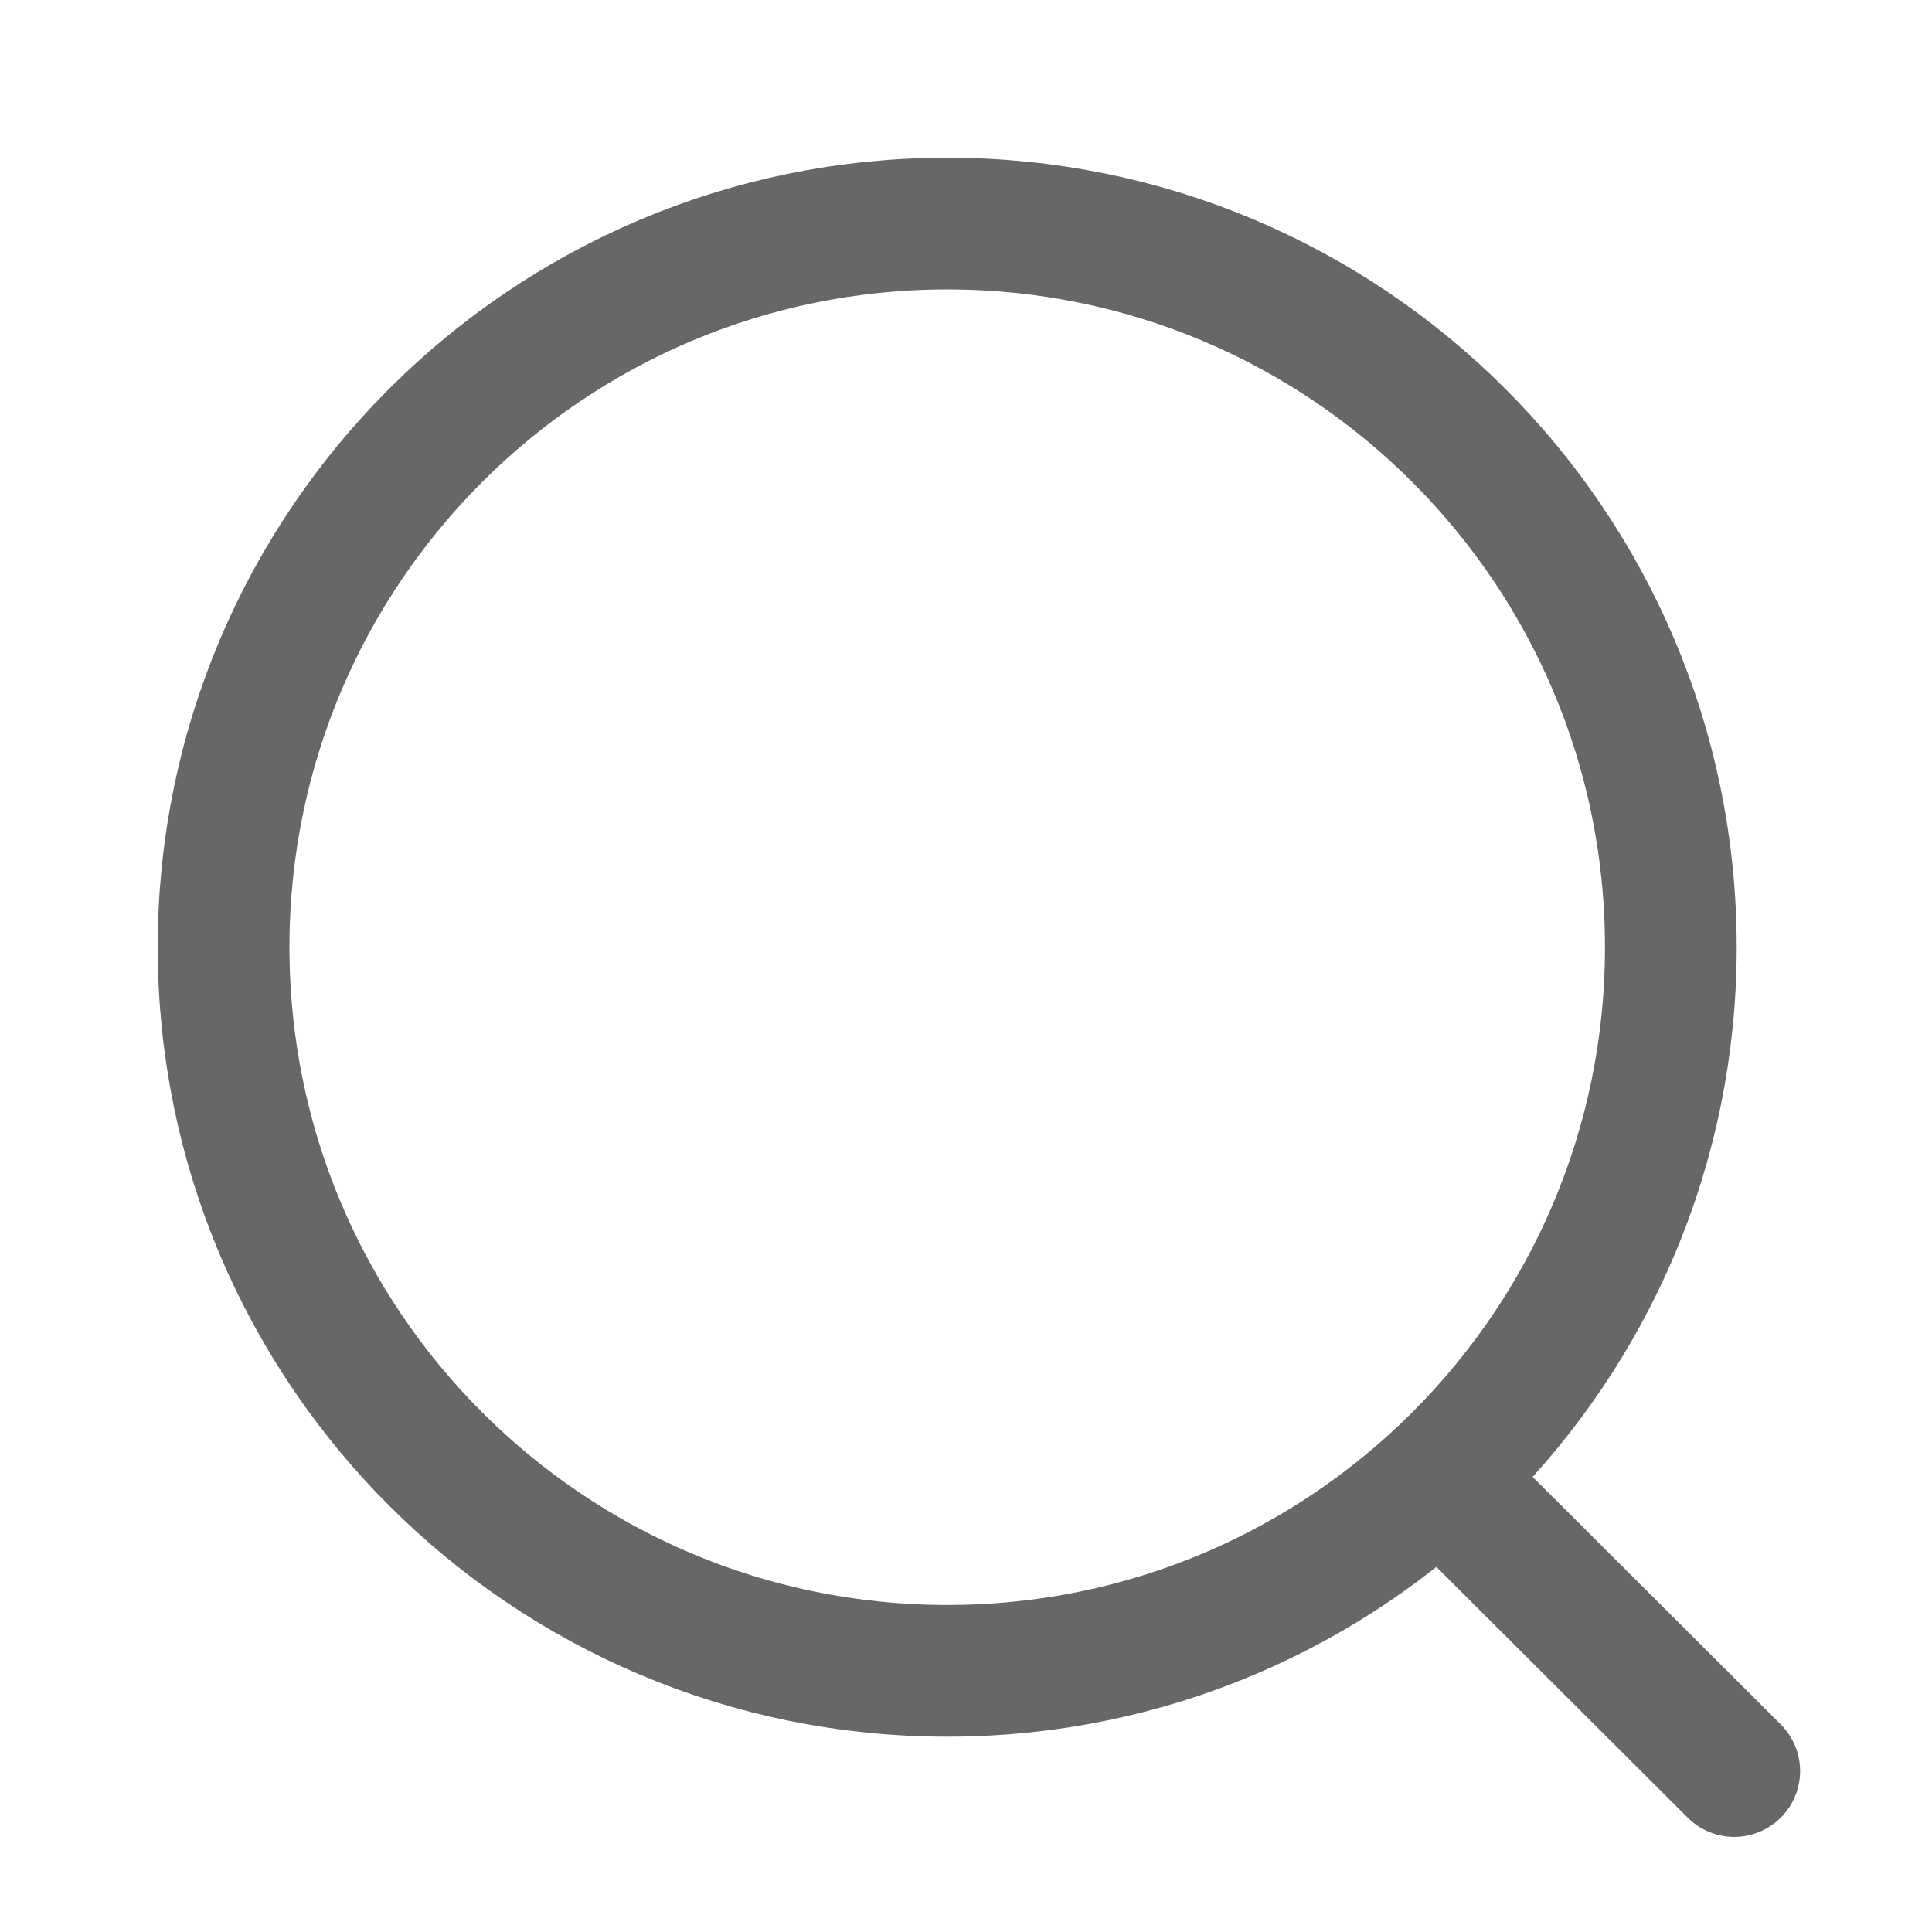
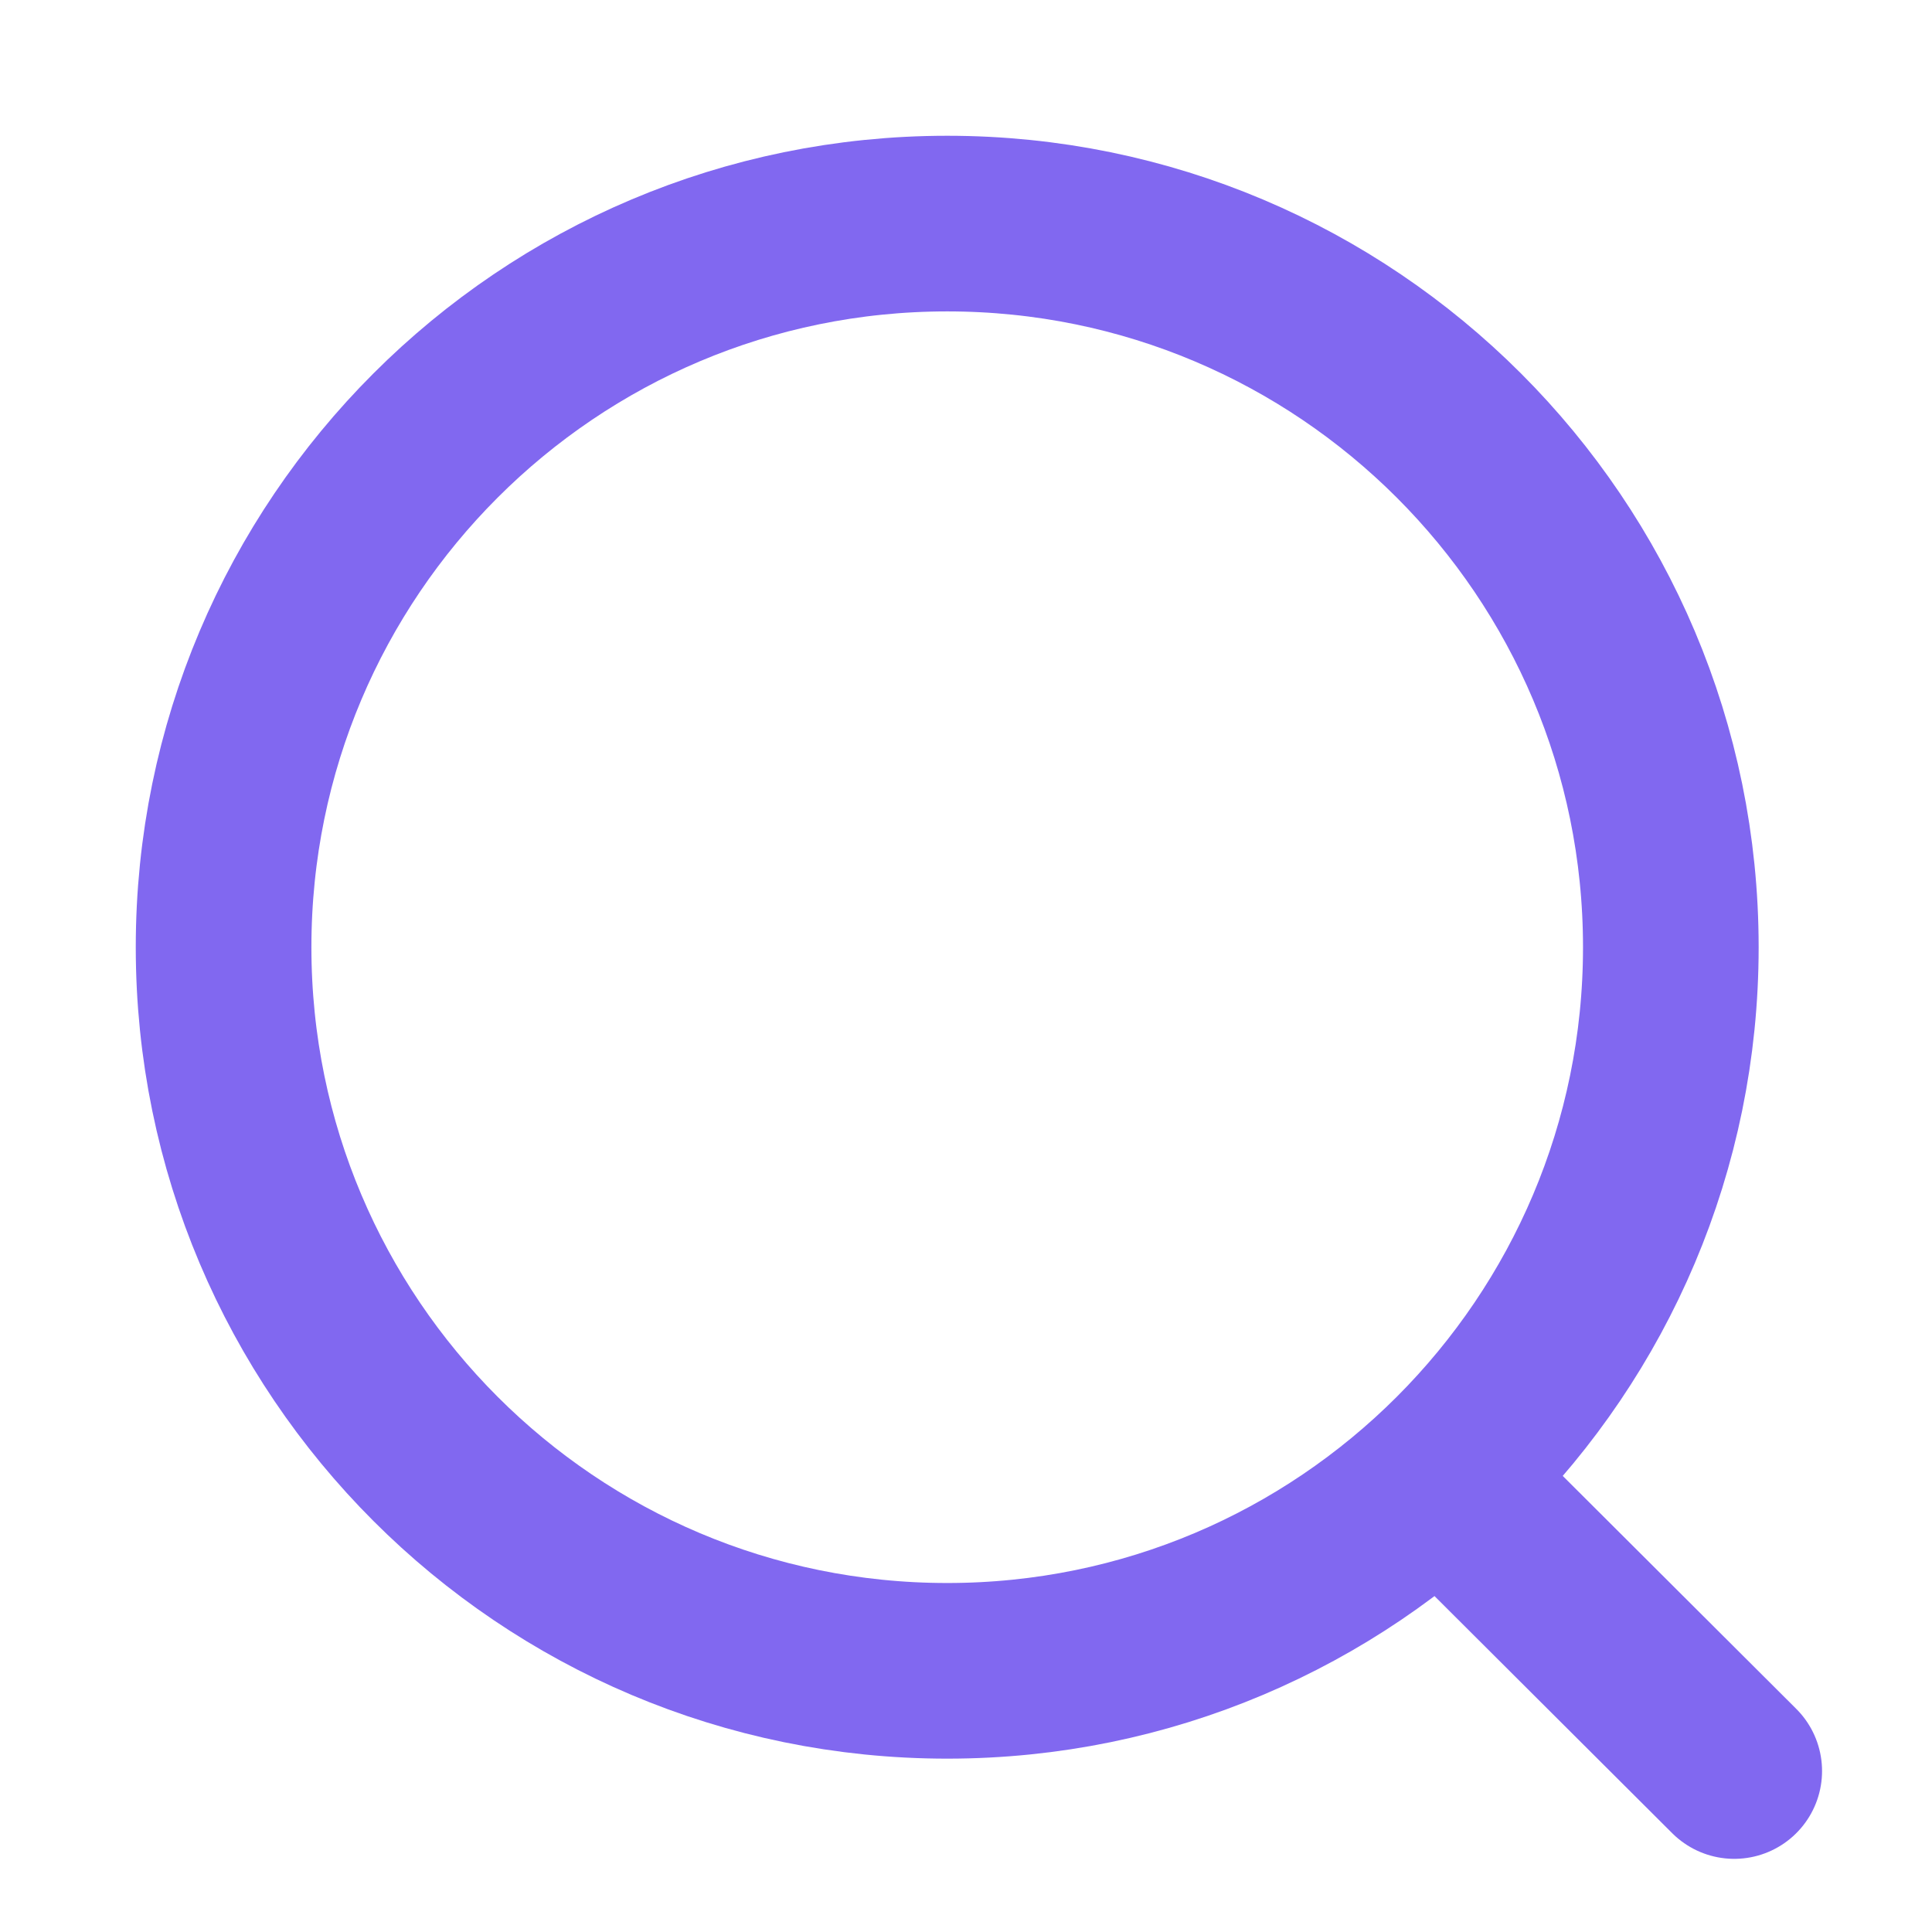
<svg xmlns="http://www.w3.org/2000/svg" width="22" height="22" viewBox="0 0 22 22" fill="none">
-   <circle cx="10.786" cy="10.786" r="8.24" stroke="#676767" stroke-width="1.5" stroke-linecap="round" stroke-linejoin="round" />
-   <path d="M16.518 16.945L19.748 20.167" stroke="#676767" stroke-width="1.5" stroke-linecap="round" stroke-linejoin="round" />
+   <circle cx="10.786" cy="10.786" r="8.24" stroke="#8168F0" stroke-width="2" stroke-linecap="round" stroke-linejoin="round" />
+   <path d="M16.518 16.945L19.748 20.167" stroke="#8168F0" stroke-width="2" stroke-linecap="round" stroke-linejoin="round" />
</svg>
